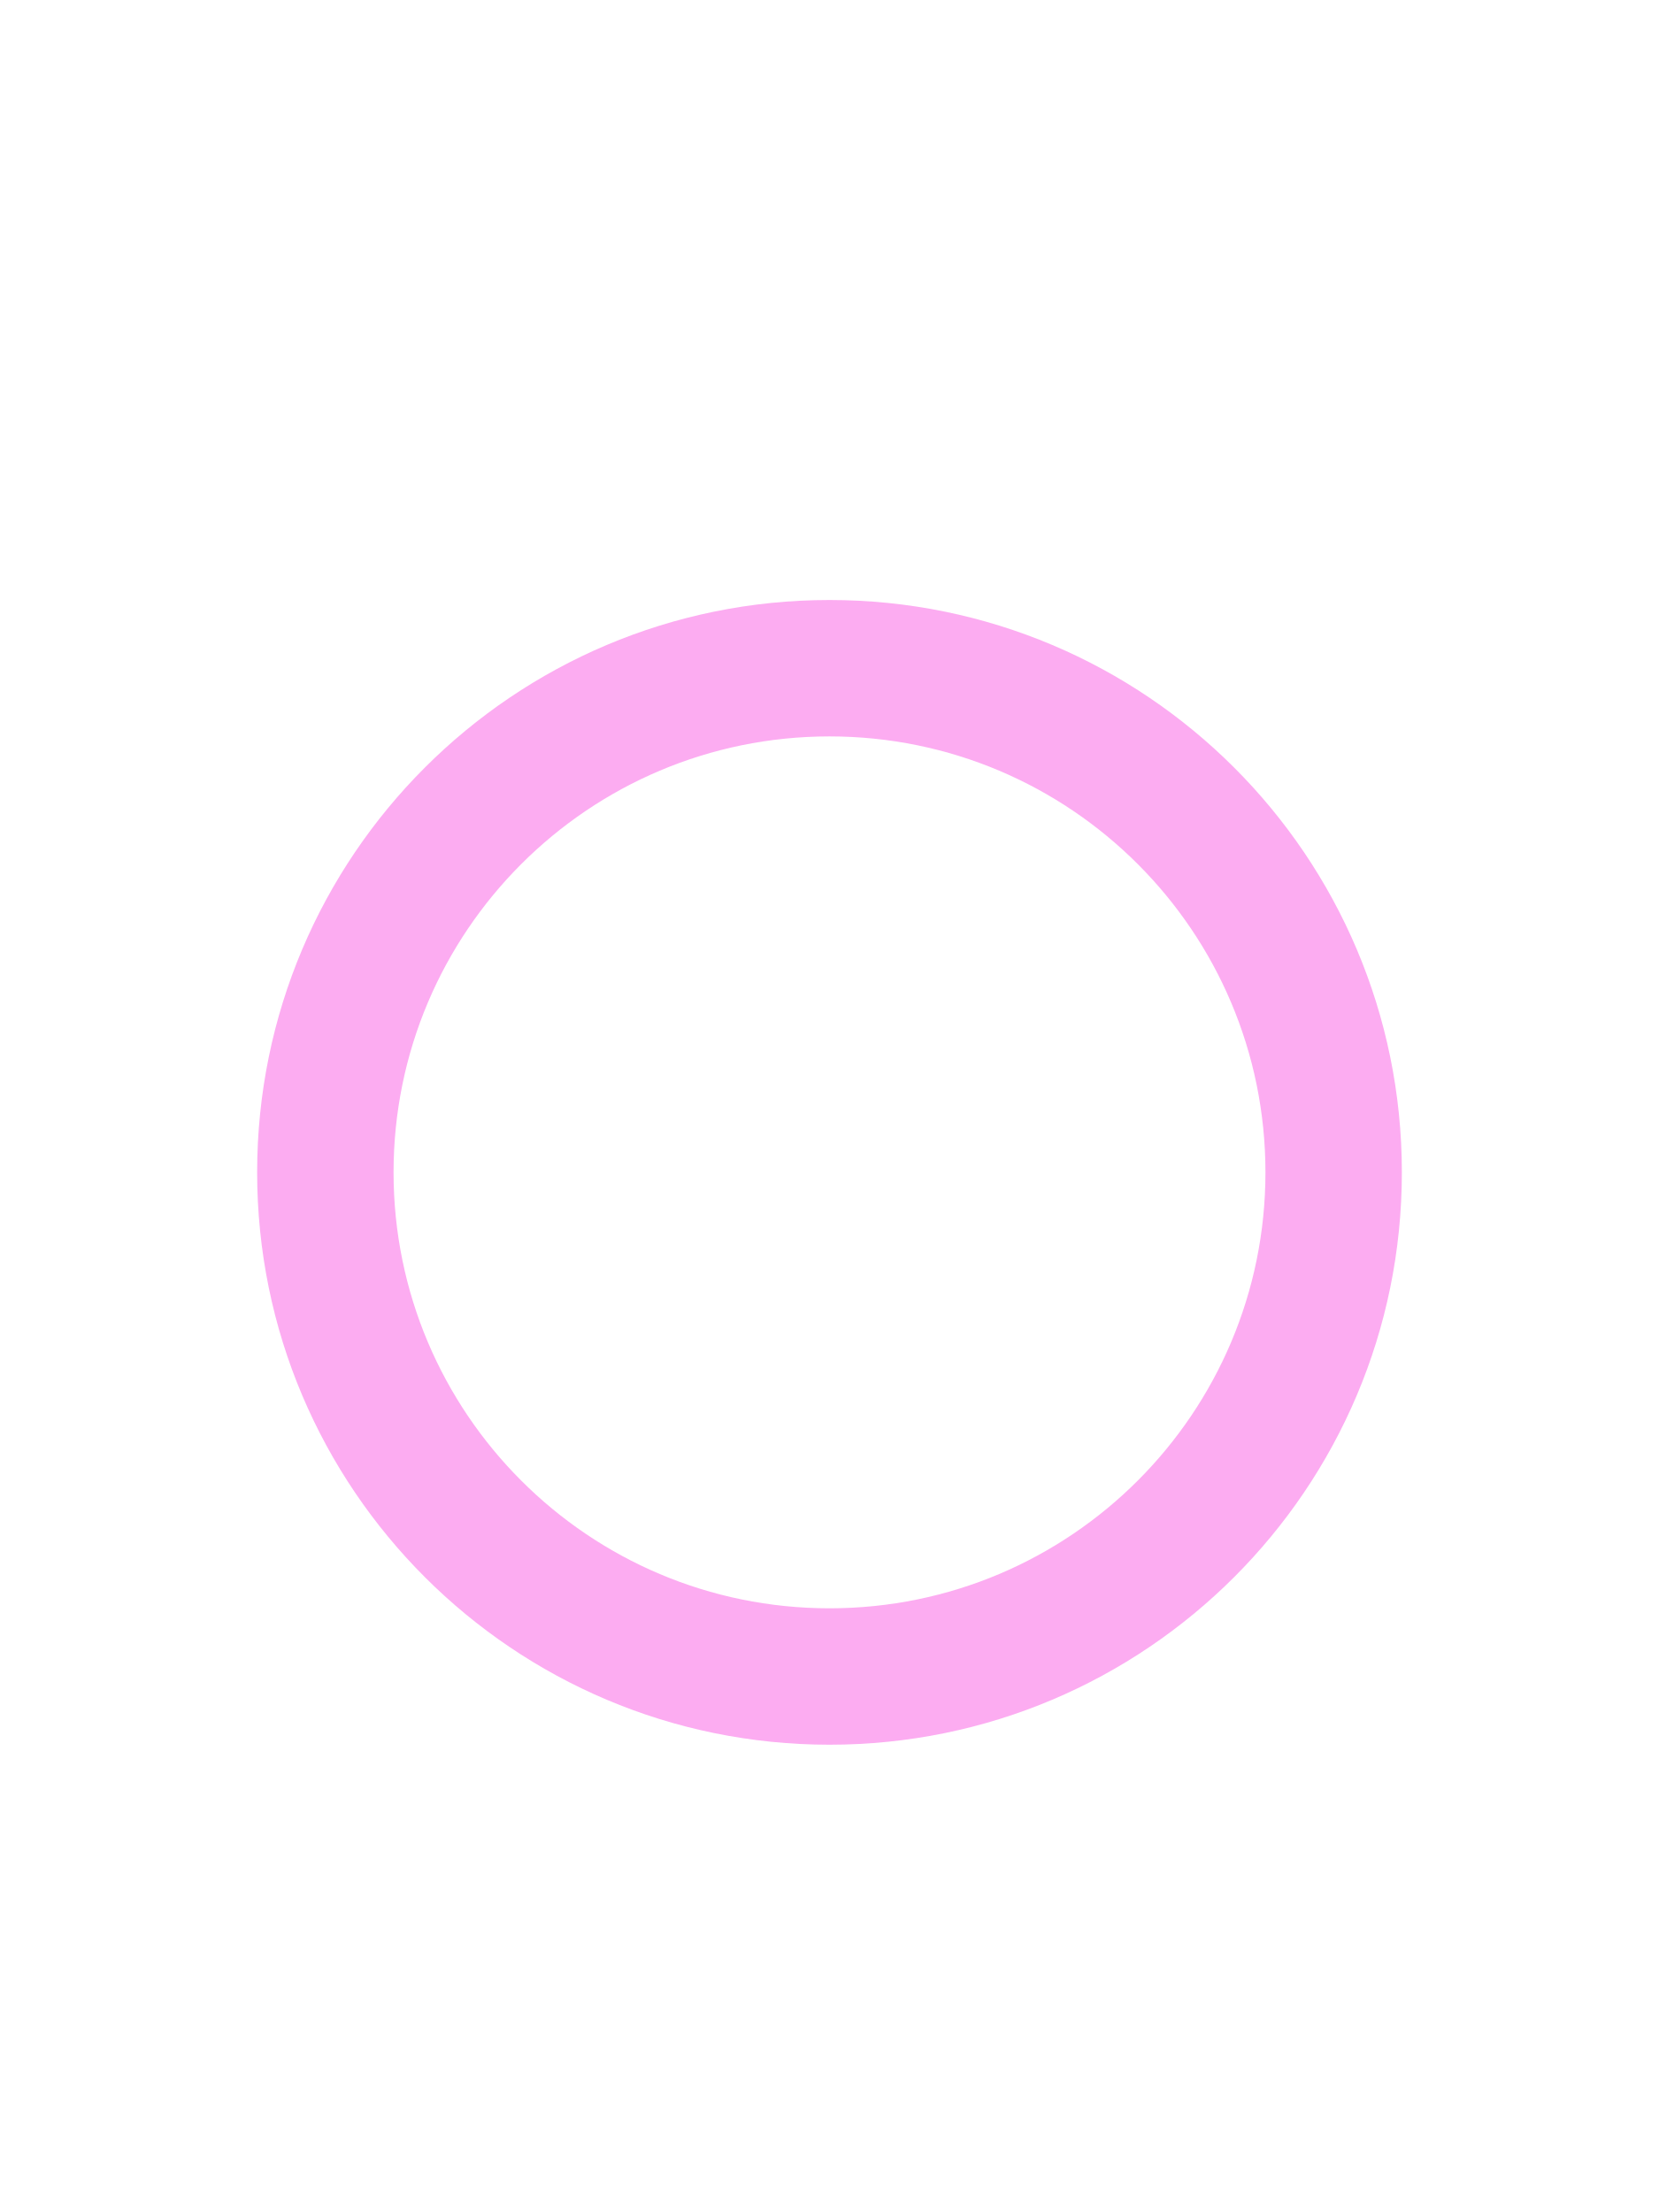
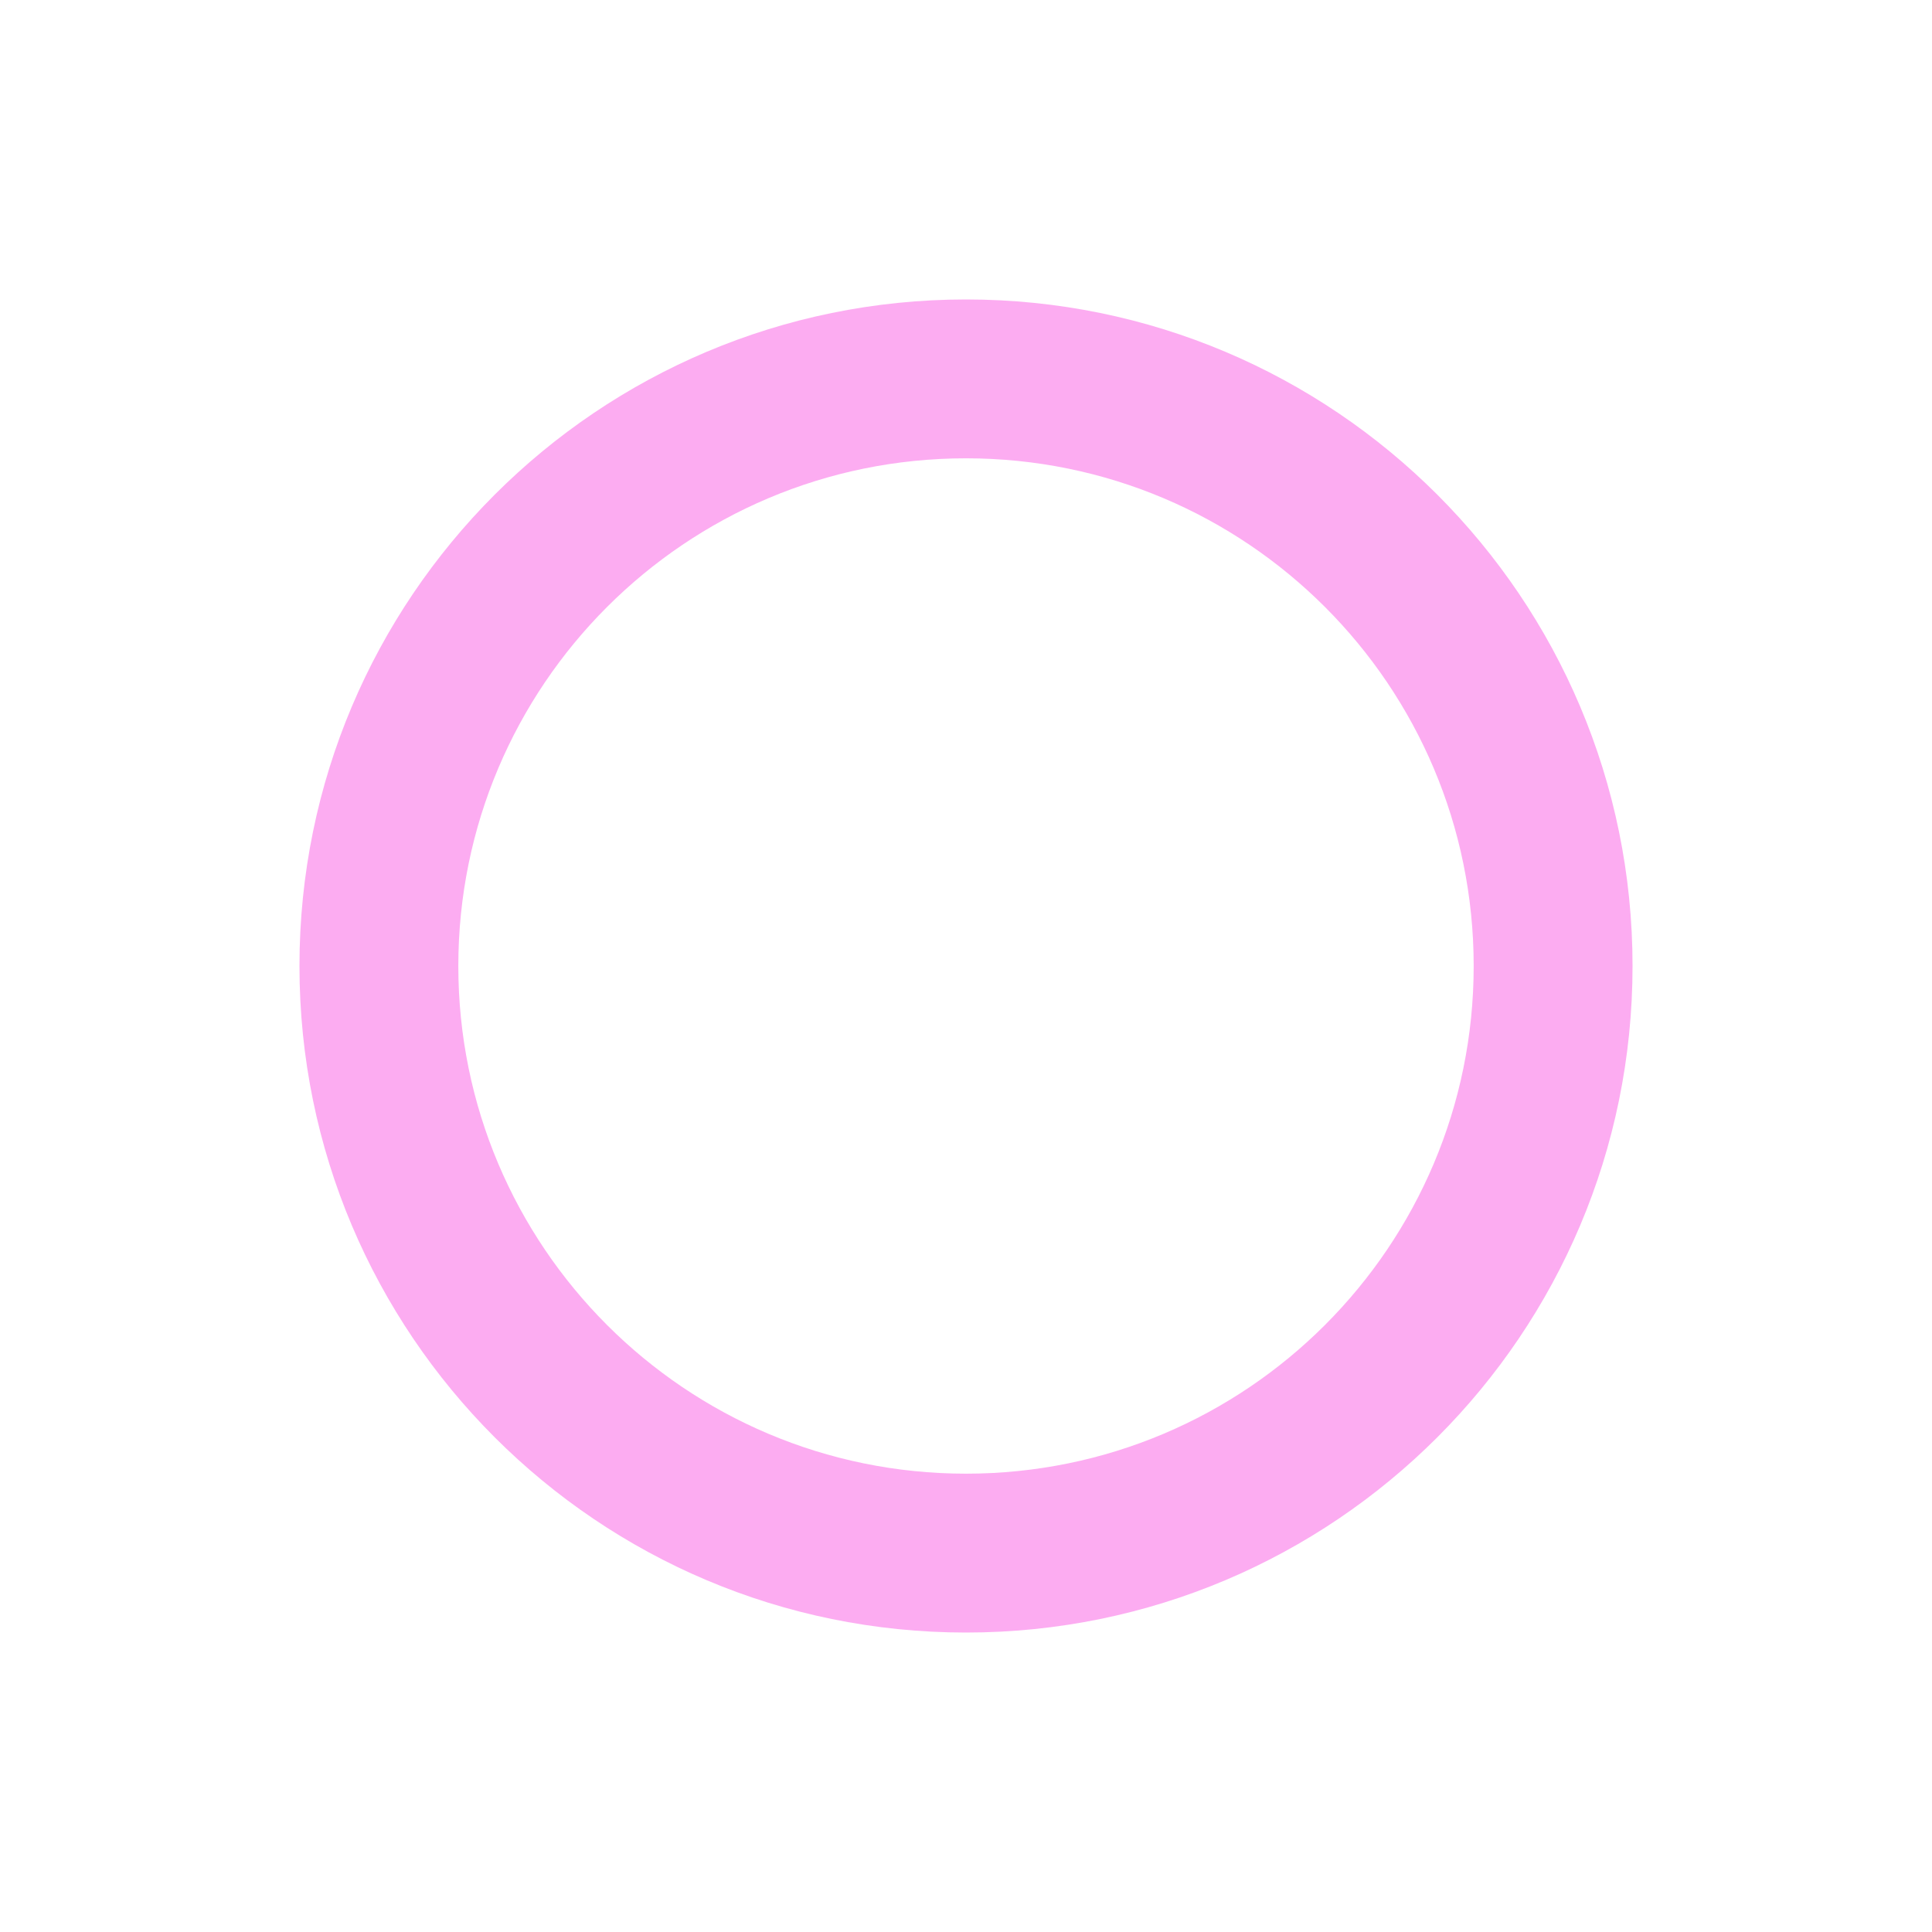
- <svg xmlns="http://www.w3.org/2000/svg" version="1.1" x="0px" y="0px" width="300px" height="400px" viewBox="0 0 300 400" enable-background="new 0 0 300 400" xml:space="preserve">
-   <g id="Layer_1">
+ <svg xmlns="http://www.w3.org/2000/svg" version="1.1" id="Layer_1" x="0px" y="0px" width="300px" height="300px" viewBox="-99.5 18.5 300 300" enable-background="new -99.5 18.5 300 300" xml:space="preserve">
+   <g id="Layer_1_1_">
</g>
  <g id="Layer_2">
    <g>
      <g>
-         <path fill="#FCACF1" d="M149.999,108.5C92.84,108.5,46.5,154.837,46.5,211.999C46.5,269.16,92.84,315.5,149.999,315.5     c57.163,0,103.501-46.34,103.501-103.501C253.5,154.837,207.162,108.5,149.999,108.5z M149.999,290.832     c-43.536,0-78.832-35.295-78.832-78.833s35.296-78.833,78.832-78.833c43.54,0,78.834,35.295,78.834,78.833     S193.539,290.832,149.999,290.832z" />
+         <path fill="#FCACF1" d="M50.499,65C-6.66,65-53,111.337-53,168.499C-53,225.66-6.66,272,50.499,272     C107.662,272,154,225.66,154,168.499C154,111.337,107.662,65,50.499,65z M50.499,247.332c-43.536,0-78.832-35.295-78.832-78.833     S6.963,89.666,50.499,89.666c43.54,0,78.834,35.295,78.834,78.833S94.039,247.332,50.499,247.332z" />
      </g>
    </g>
  </g>
</svg>
